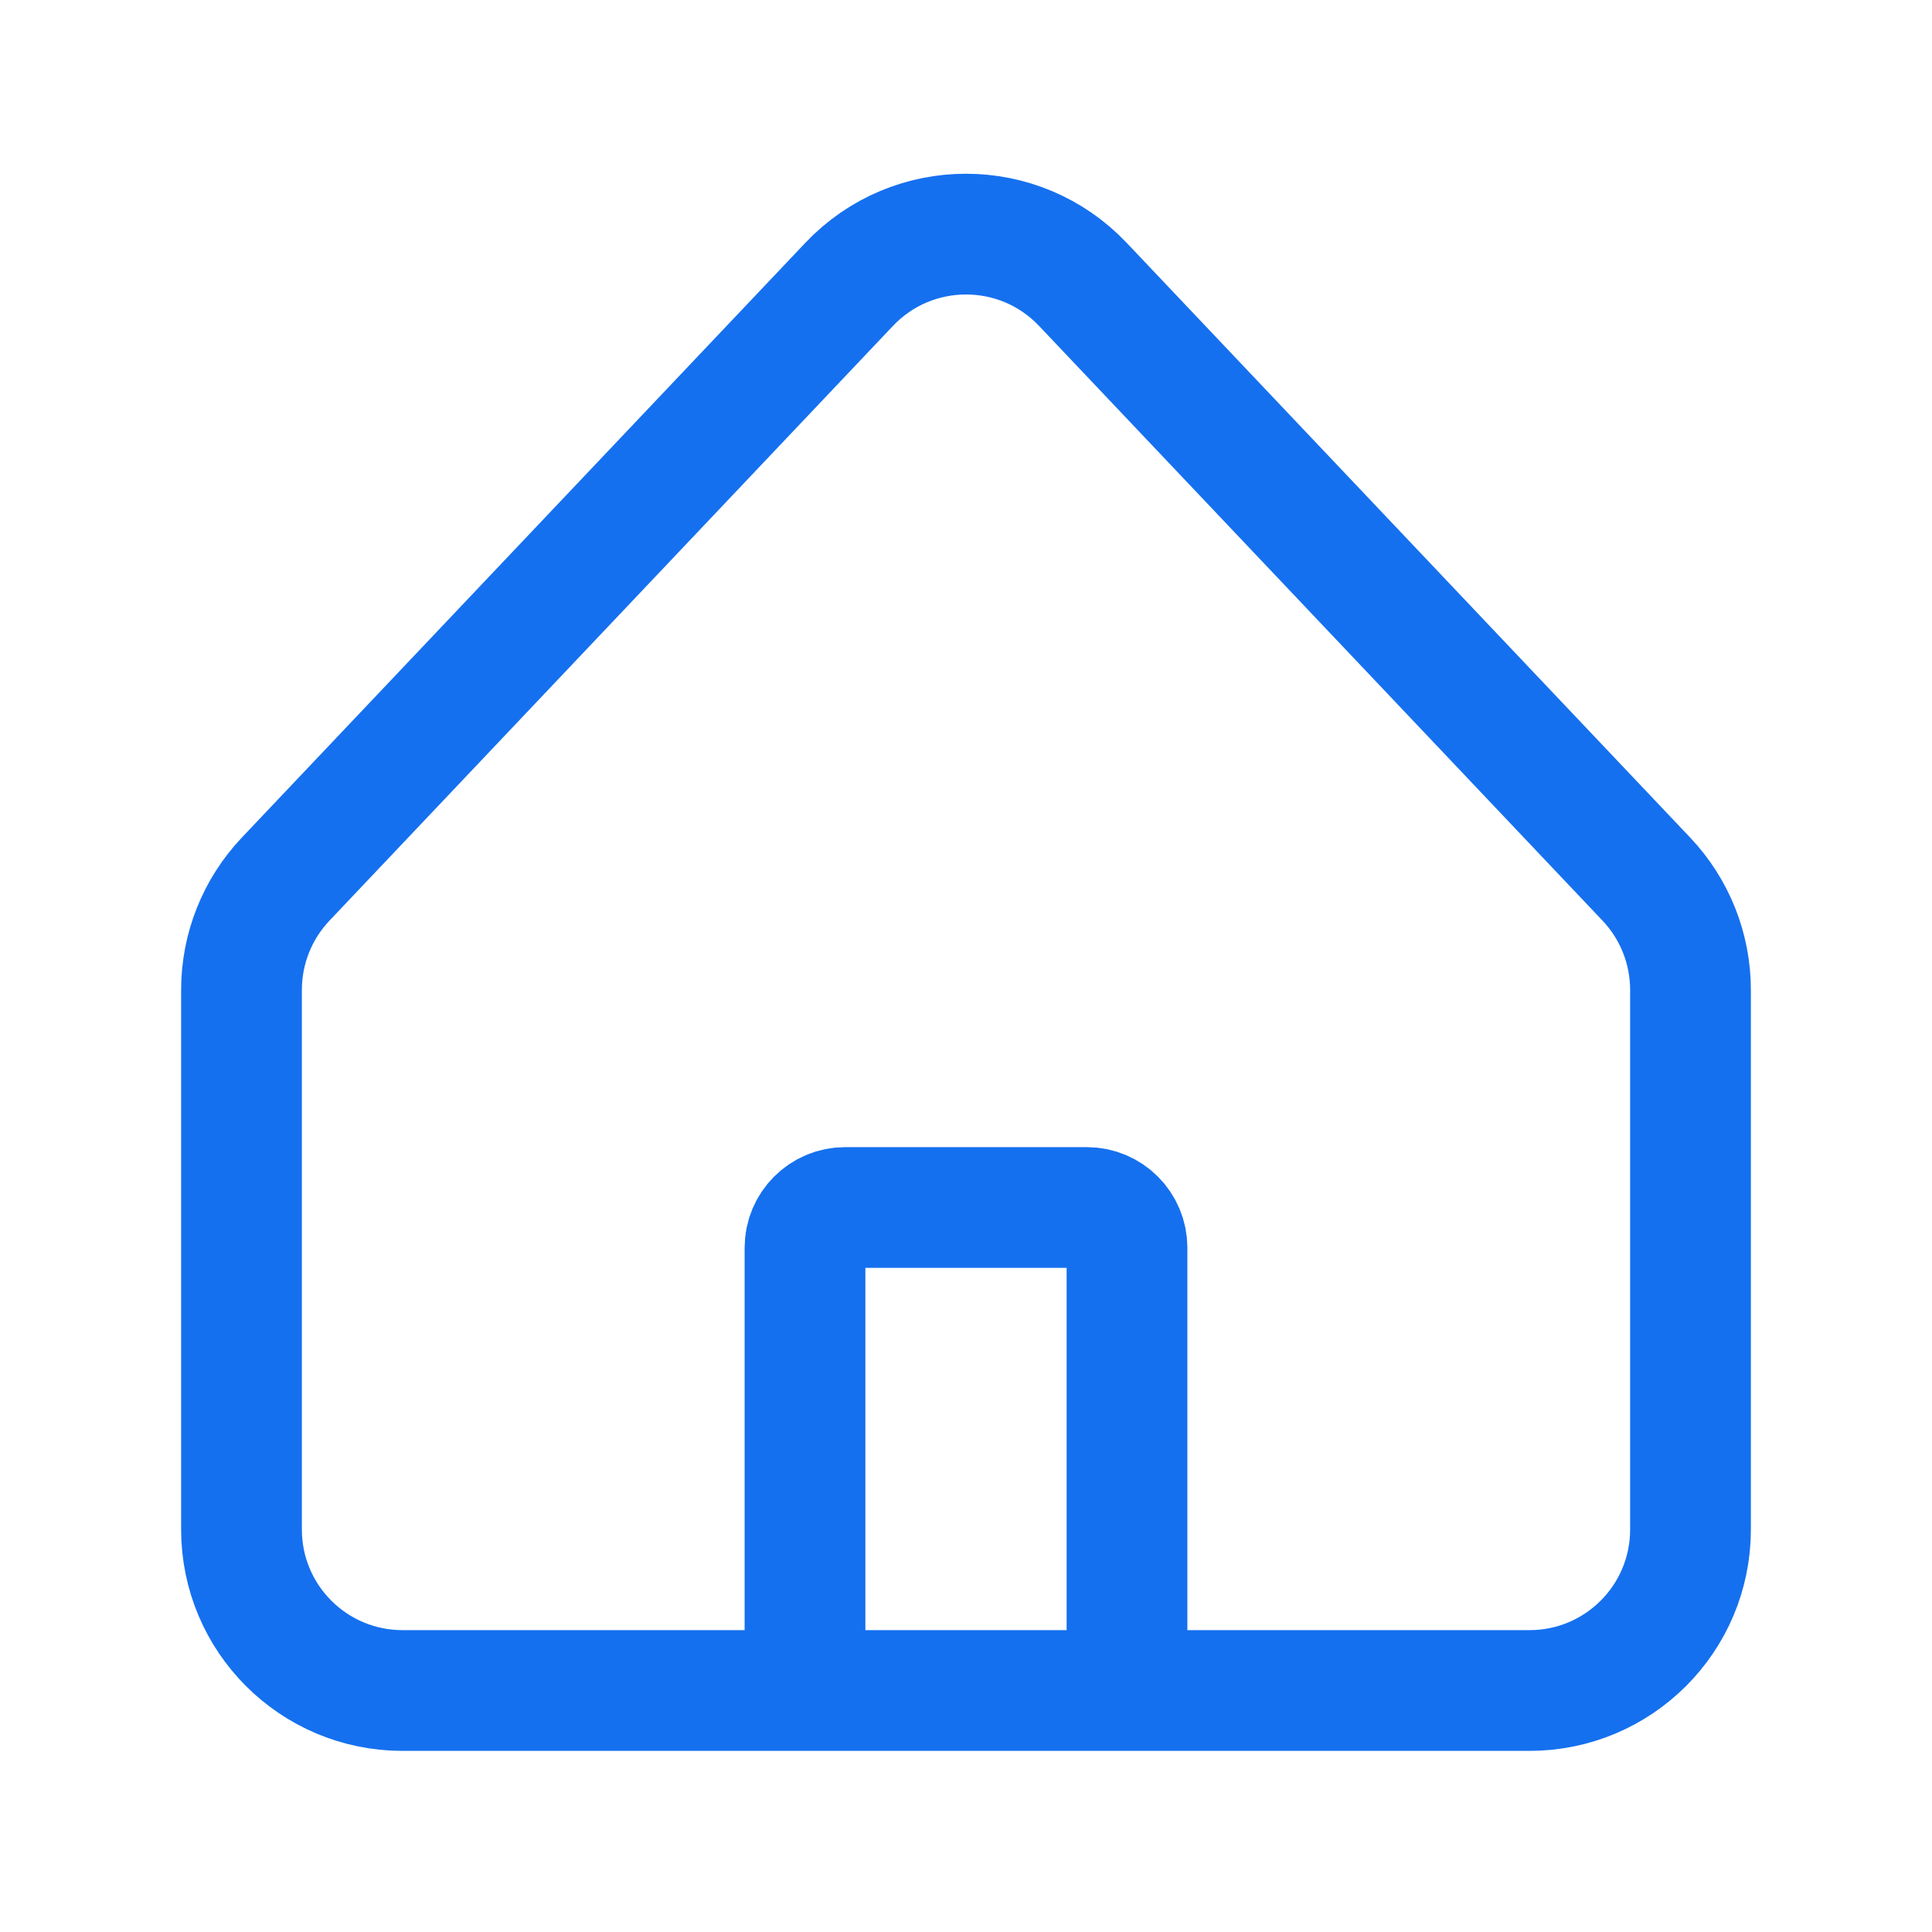
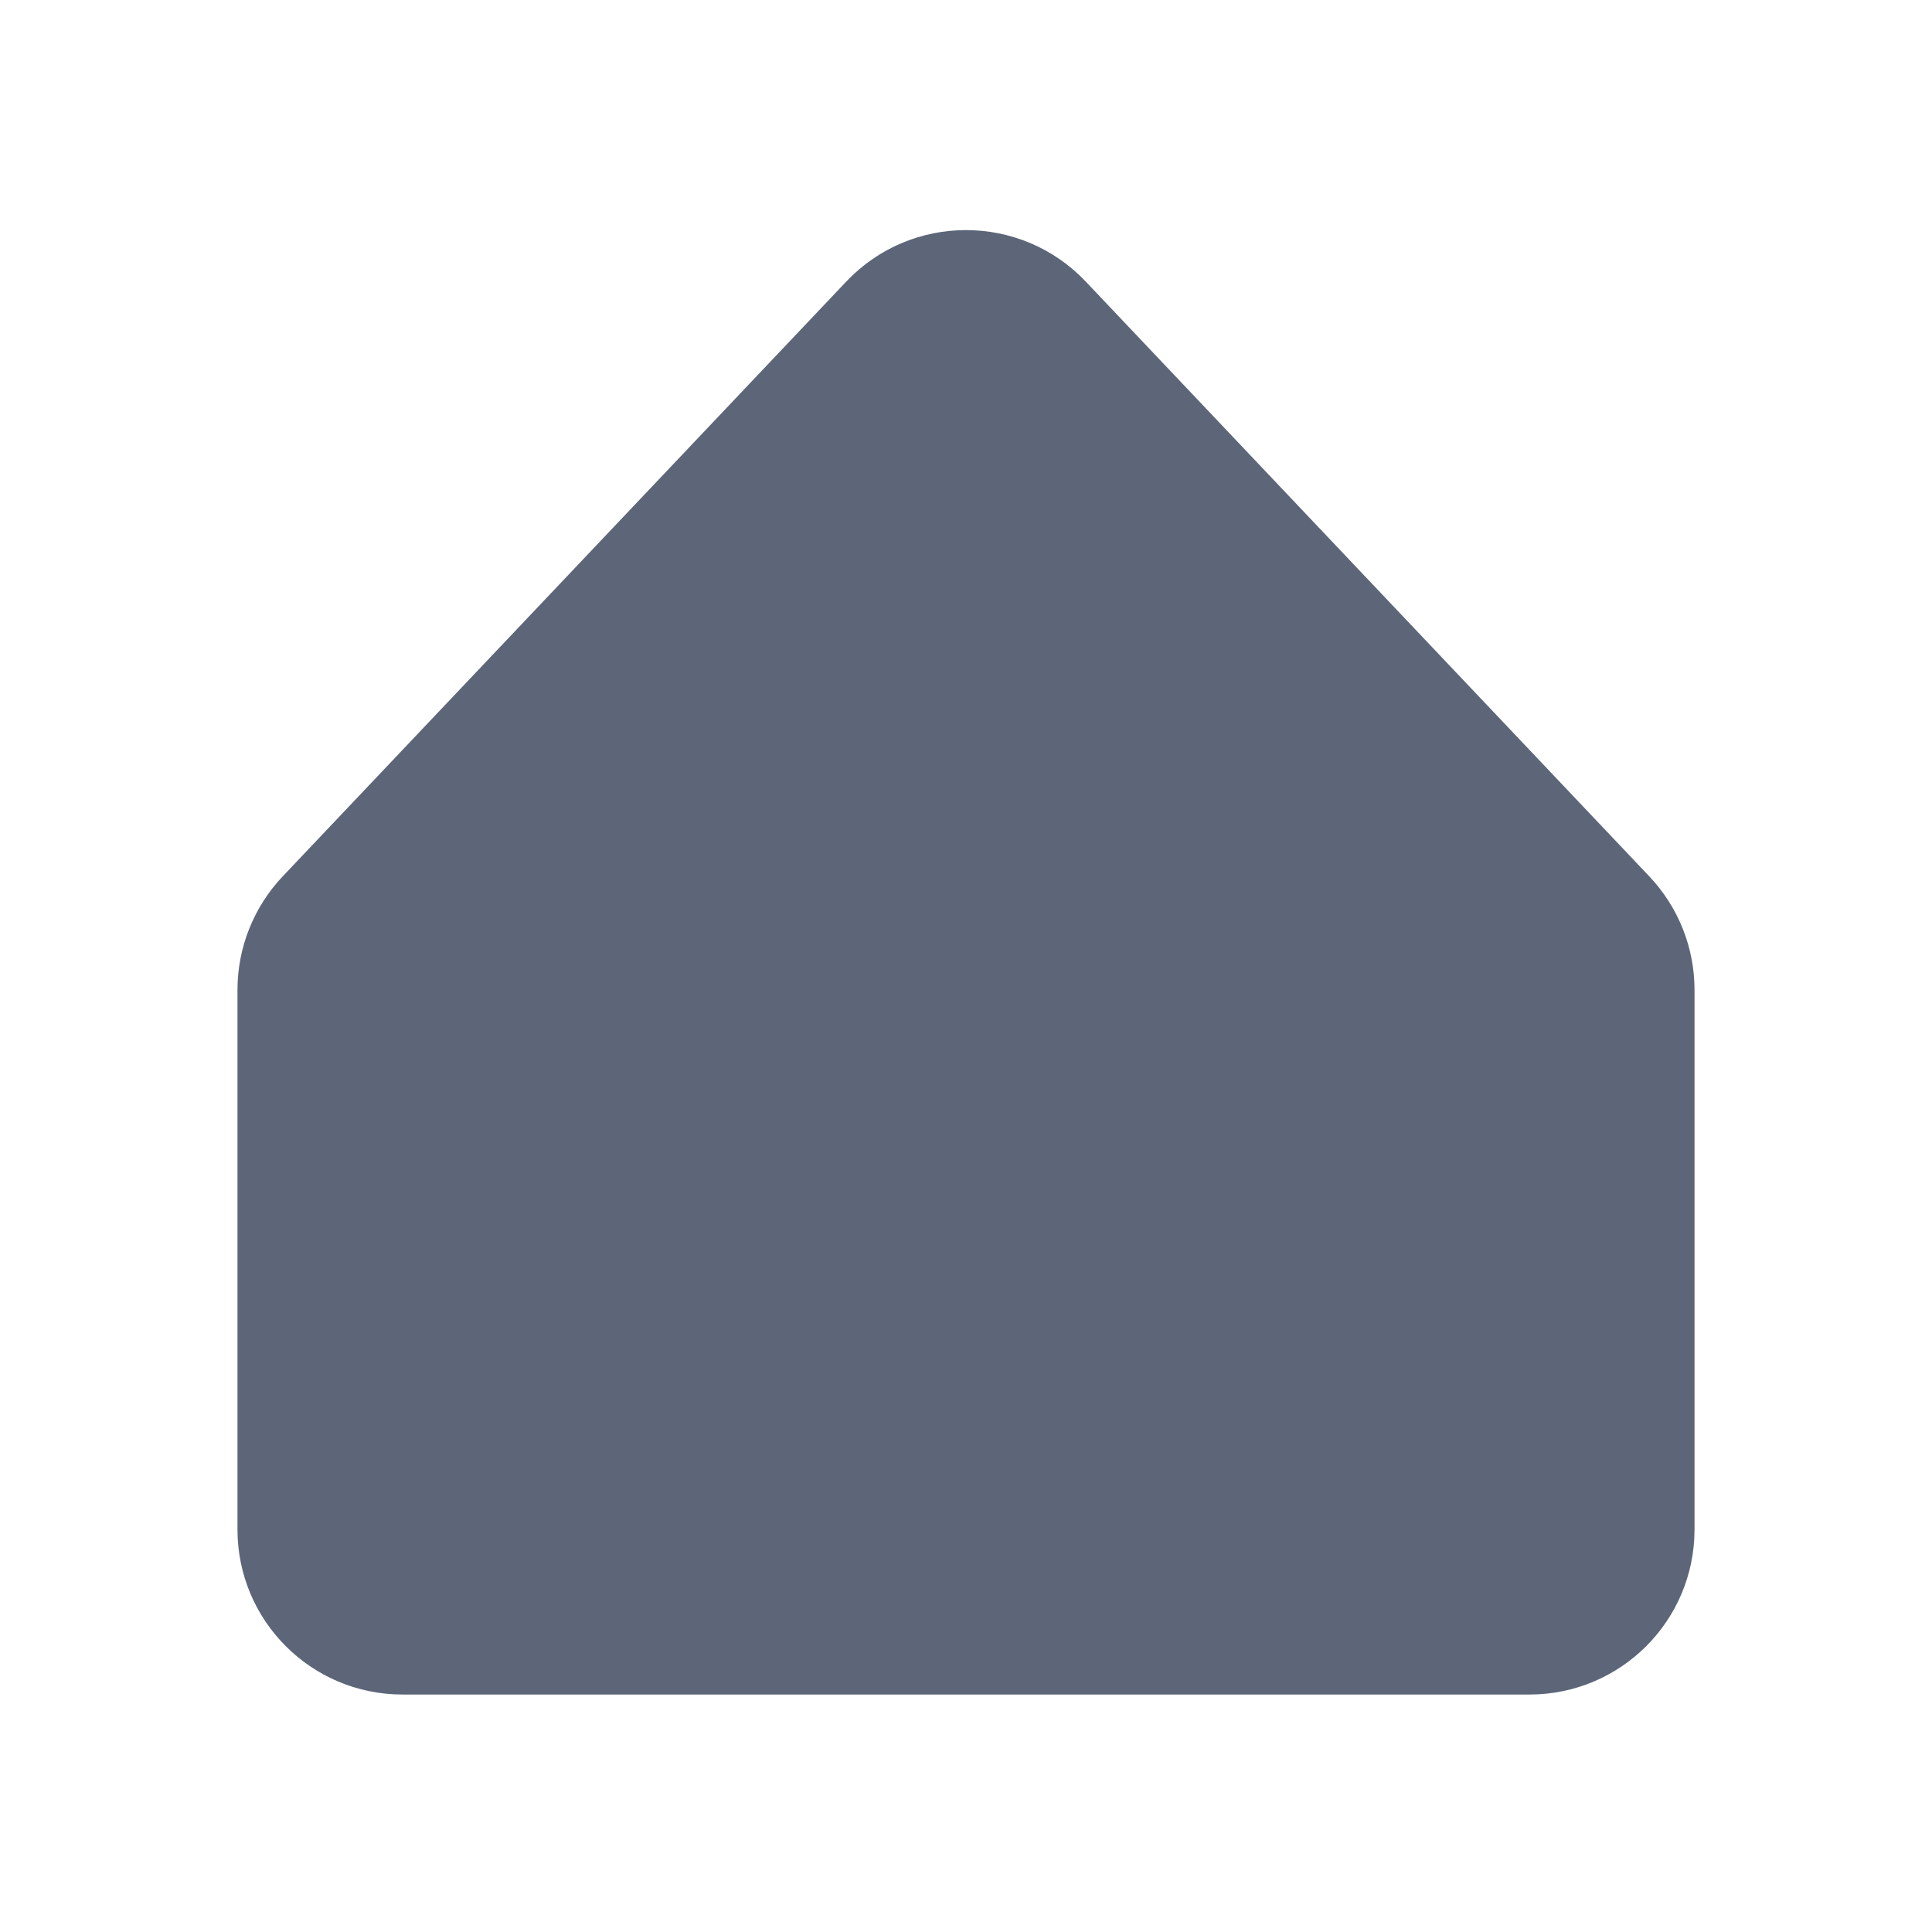
<svg xmlns="http://www.w3.org/2000/svg" width="24" height="24" viewBox="0 0 24 24" fill="none">
-   <path d="M10 21H5C3.895 21 3 20.105 3 19V12.297C3 11.785 3.196 11.293 3.548 10.921L10.548 3.533C11.337 2.7 12.663 2.7 13.452 3.533L20.452 10.921C20.804 11.293 21 11.785 21 12.297V19C21 20.105 20.105 21 19 21H14M10 21V15.5C10 15.224 10.224 15 10.5 15H13.5C13.776 15 14 15.224 14 15.5V21M10 21H14" stroke="#1570EF" stroke-width="1.5" />
+   <path d="M10 21H5C3.895 21 3 20.105 3 19V12.297C3 11.785 3.196 11.293 3.548 10.921L10.548 3.533C11.337 2.7 12.663 2.7 13.452 3.533L20.452 10.921C20.804 11.293 21 11.785 21 12.297V19C21 20.105 20.105 21 19 21H14M10 21V15.5C10 15.224 10.224 15 10.5 15H13.5C13.776 15 14 15.224 14 15.5V21M10 21H14" fill="#5D6679" stroke="#5D6679" stroke-width="0.1" />
</svg>
